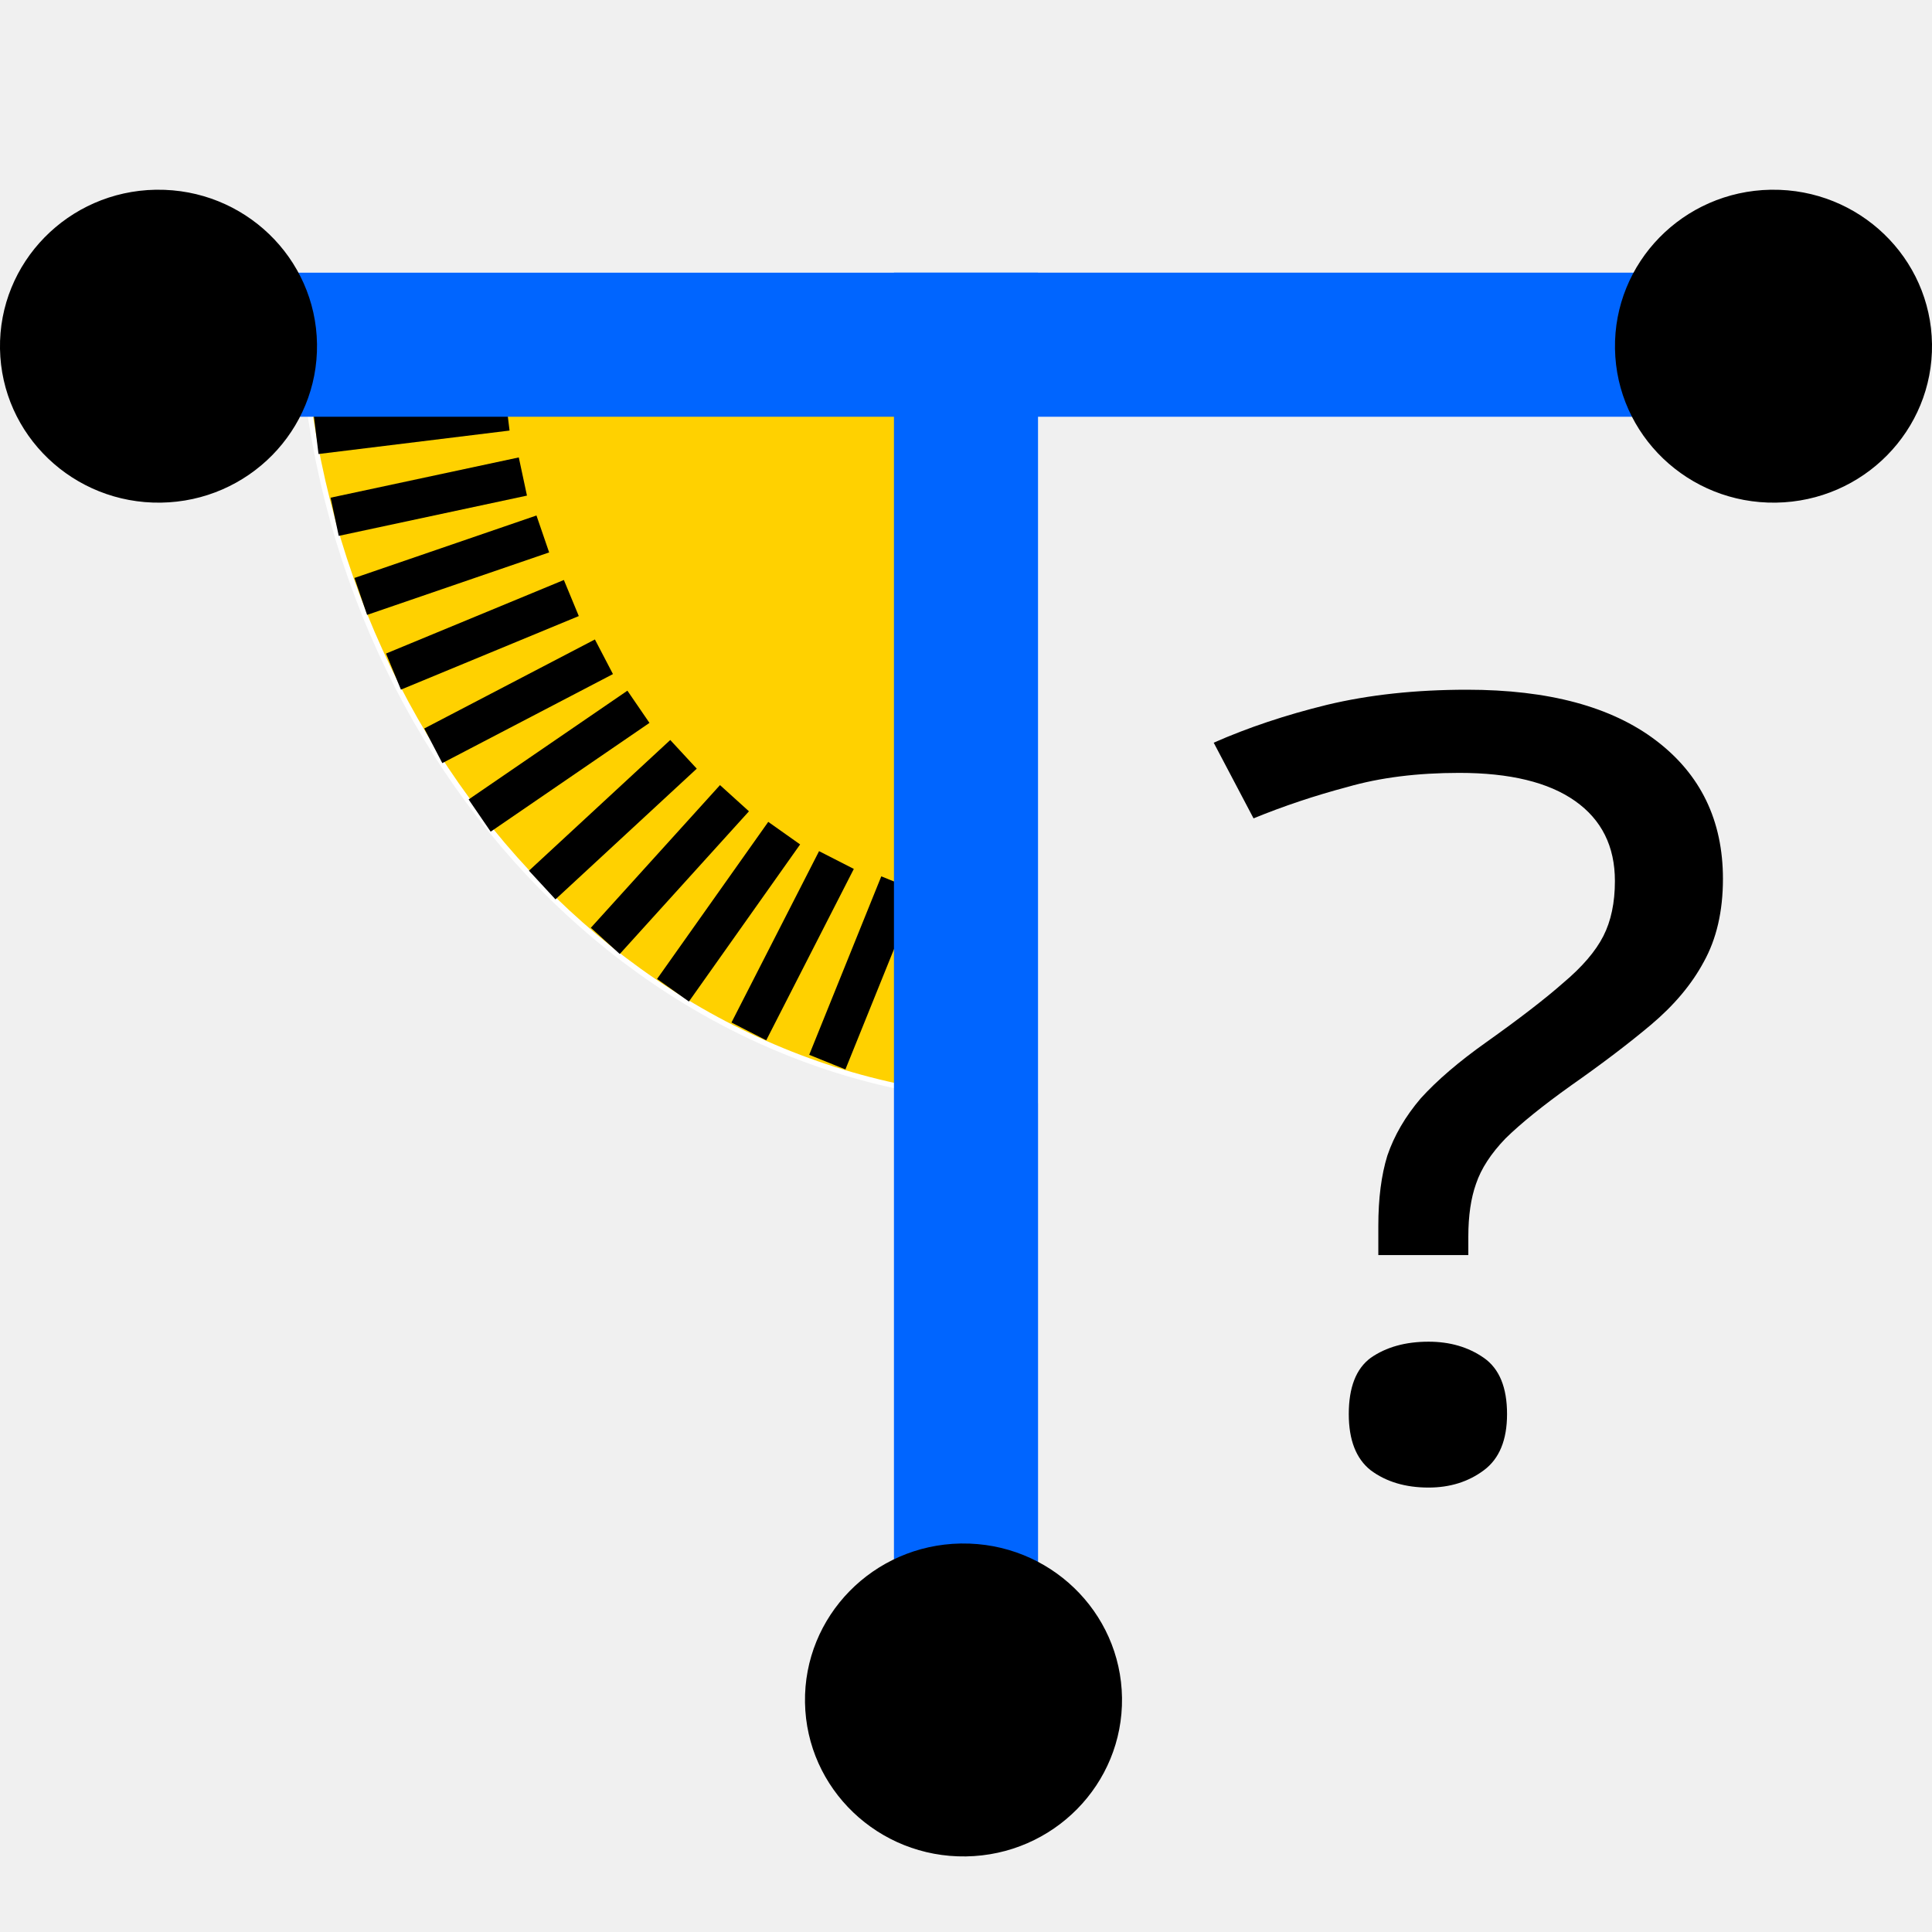
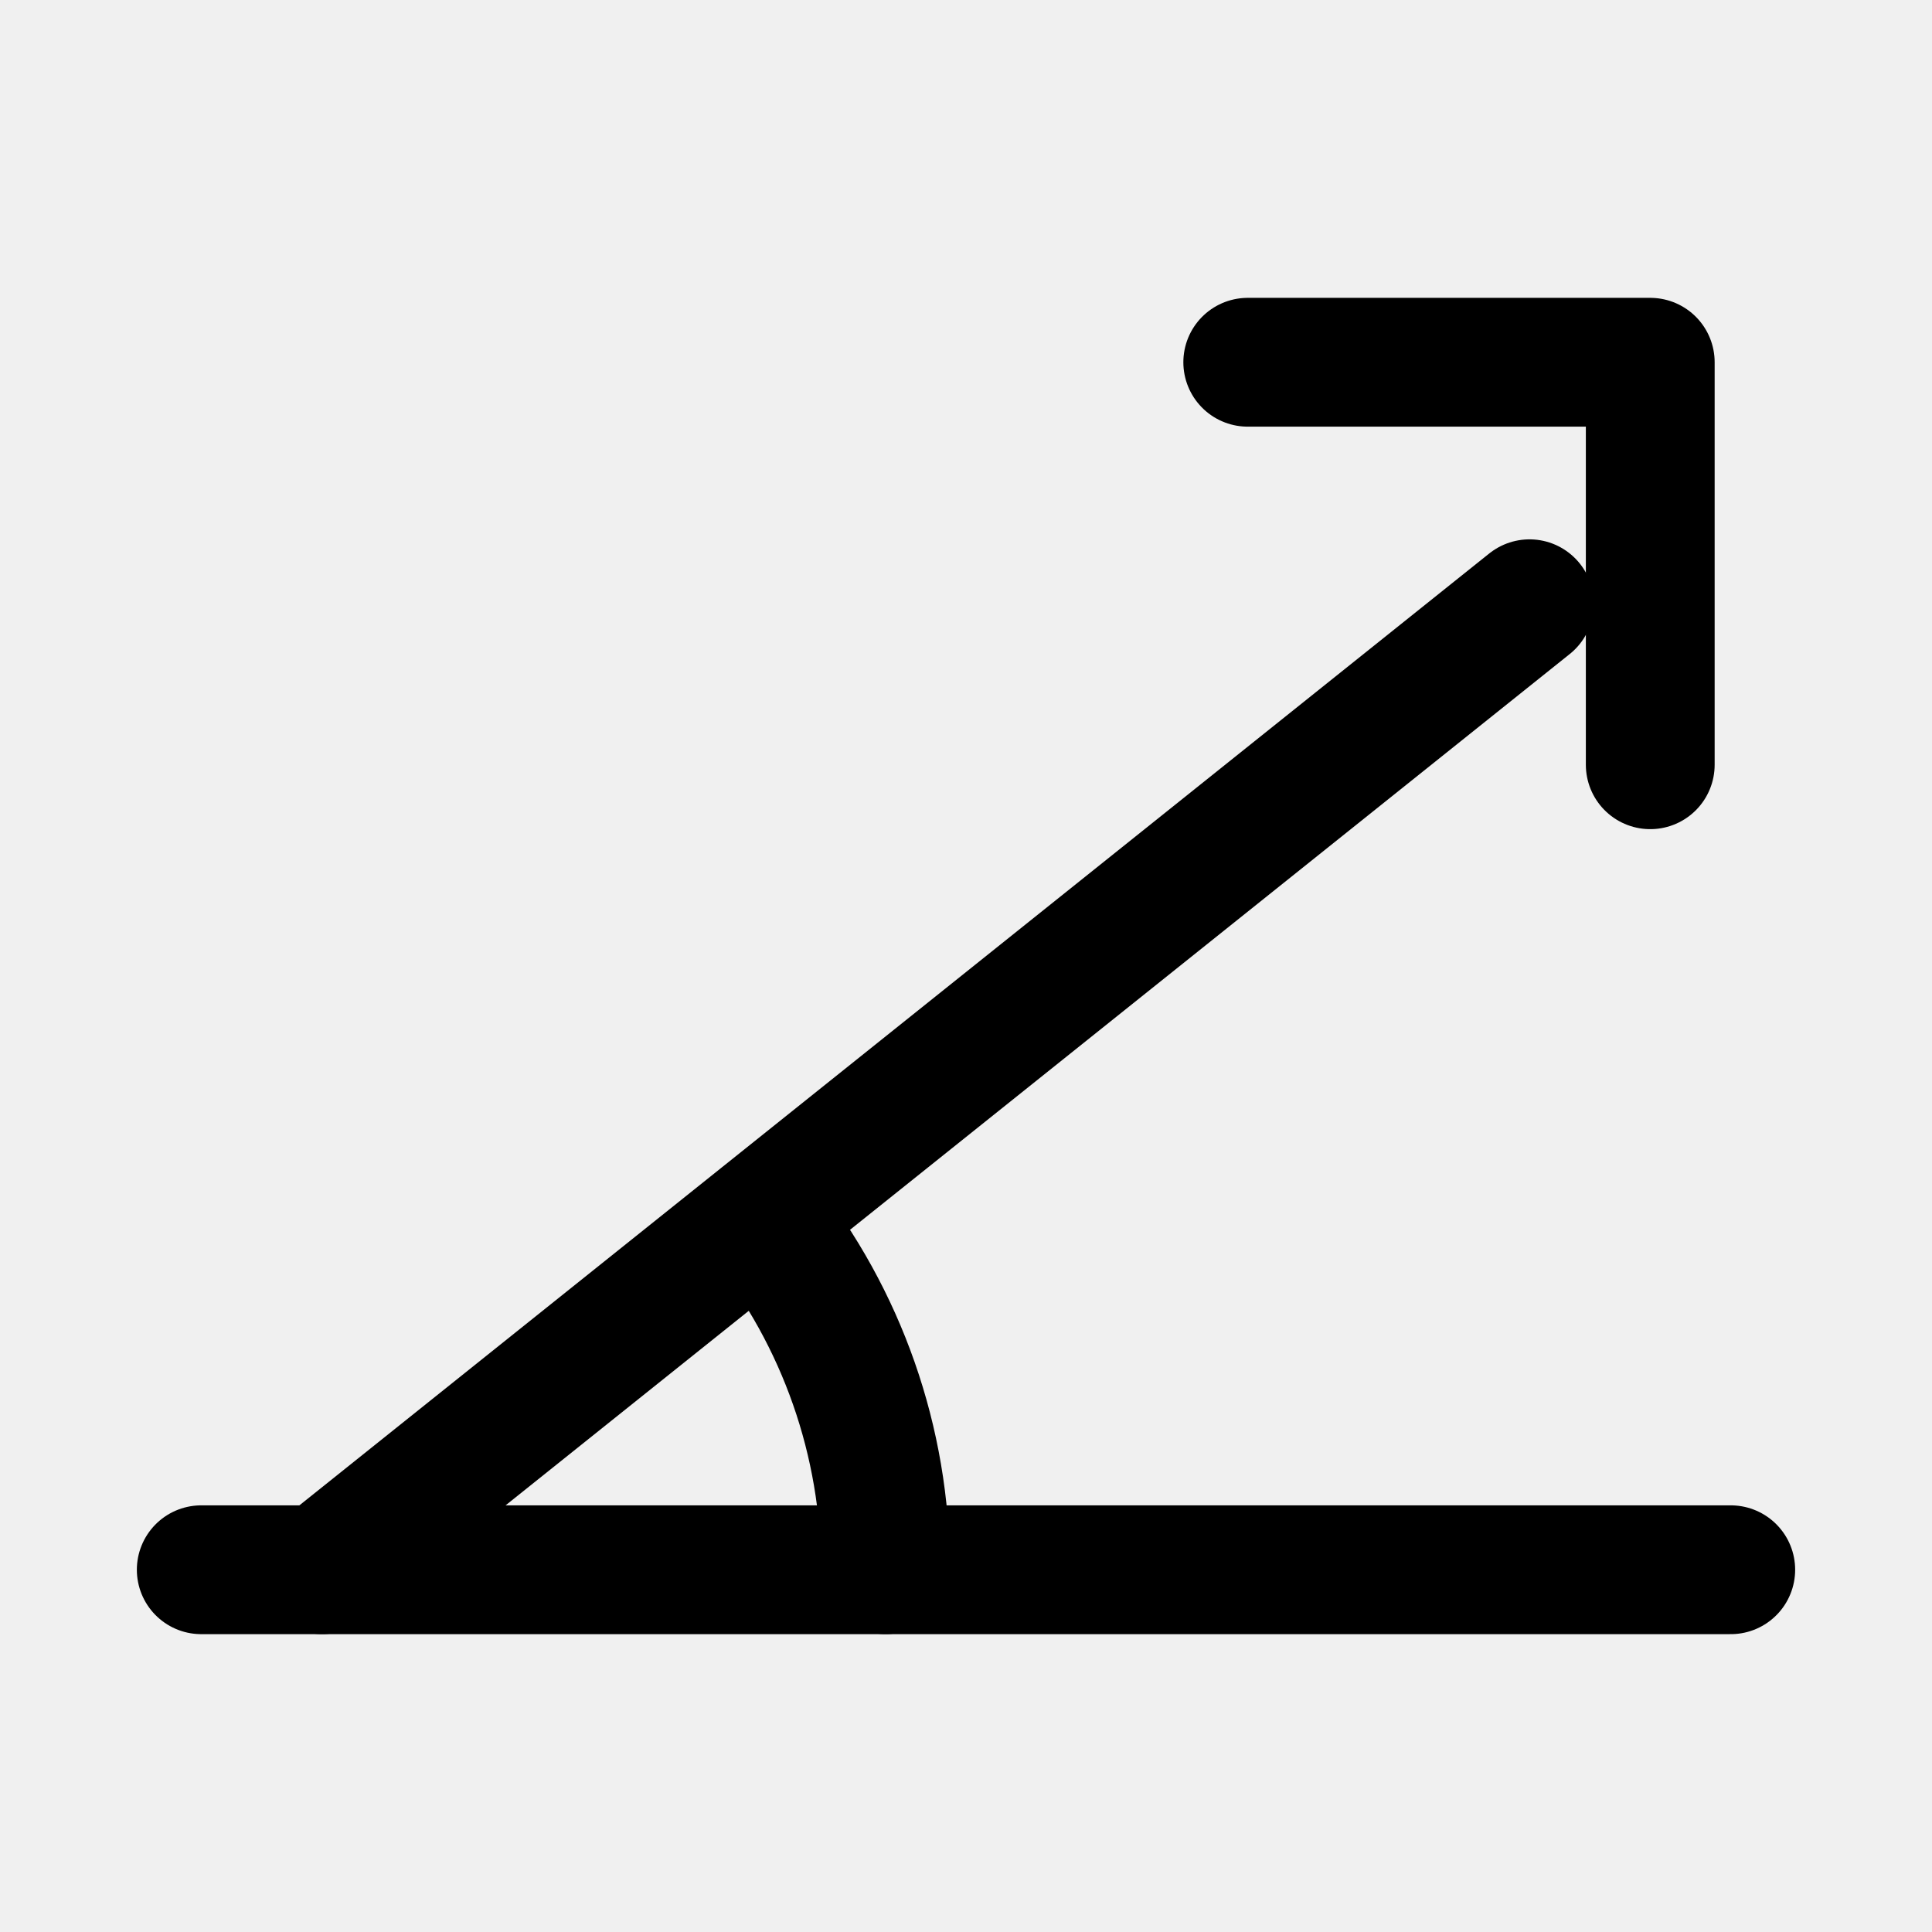
<svg xmlns="http://www.w3.org/2000/svg" width="800px" height="800px" fill="none" version="1.1" viewBox="0 0 24 24">
-   <path transform="scale(-1 1)" d="m-3.723 3.417a9.142 10.257 0 0 1-9.142 10.257v-10.257z" style="fill:#ffd100;stroke-dashoffset:171.18;stroke-width:.065;stroke:#fff" />
-   <rect transform="rotate(21.994)" x="14.228" y="5.994" width=".485" height="2.391" style="fill:#000;stroke-width:2.817" />
-   <rect transform="rotate(83.001)" x="5.595" y="-5.631" width=".485" height="2.391" style="fill:#000;stroke-width:2.817" />
-   <rect x="1.473" y="3.387" width="21.013" height="1.79" style="fill:#0065ff;stroke-width:3.286" />
-   <path d="m22.007 2.357a1.969 1.944 0 0 1 1.993 1.917 1.969 1.944 0 0 1-1.939 1.97 1.969 1.944 0 0 1-1.999-1.911 1.969 1.944 0 0 1 1.933-1.976" style="fill:#000;stroke-width:5.258" />
-   <path d="m17.122 15.229q0-0.51 0.112-0.873 0.128-0.376 0.415-0.712 0.304-0.336 0.815-0.698 0.623-0.443 0.958-0.739 0.351-0.296 0.495-0.578 0.144-0.282 0.144-0.685 0-0.645-0.495-0.994-0.495-0.349-1.438-0.349-0.783 0-1.39 0.175-0.607 0.161-1.166 0.39l-0.495-0.94q0.639-0.282 1.406-0.47 0.783-0.188 1.741-0.188 1.518 0 2.348 0.631 0.831 0.631 0.831 1.719 0 0.604-0.24 1.034-0.224 0.416-0.655 0.779-0.415 0.349-0.99 0.752-0.527 0.376-0.815 0.658-0.272 0.282-0.367 0.564-0.096 0.269-0.096 0.658v0.228h-1.118zm-0.367 2.337q0-0.497 0.272-0.698 0.288-0.201 0.719-0.201 0.399 0 0.687 0.201 0.288 0.201 0.288 0.698 0 0.484-0.288 0.698-0.288 0.215-0.687 0.215-0.431 0-0.719-0.215-0.272-0.215-0.272-0.698z" style="fill:#000;stroke-width:2.782" aria-label="?" />
-   <path d="m1.945 2.357a1.969 1.944 0 0 1 1.993 1.917 1.969 1.944 0 0 1-1.939 1.97 1.969 1.944 0 0 1-1.999-1.911 1.969 1.944 0 0 1 1.933-1.976" style="fill:#000;stroke-width:5.258" />
-   <rect transform="rotate(-90)" x="-20.801" y="11.105" width="17.414" height="1.79" style="fill:#0065ff;stroke-width:2.991" />
-   <path d="m11.945 19.174a1.969 1.944 0 0 1 1.993 1.917 1.969 1.944 0 0 1-1.939 1.97 1.969 1.944 0 0 1-1.999-1.911 1.969 1.944 0 0 1 1.933-1.976" style="fill:#000;stroke-width:5.258" />
-   <rect transform="rotate(77.922)" x="6.905" y="-5.113" width=".485" height="2.391" style="fill:#000;stroke-width:2.817" />
-   <rect transform="rotate(71.06)" x="8.22" y="-4.225" width=".485" height="2.391" style="fill:#000;stroke-width:2.817" />
-   <rect transform="rotate(67.529)" x="9.335" y="-3.719" width=".485" height="2.391" style="fill:#000;stroke-width:2.817" />
-   <rect transform="rotate(62.45)" x="10.461" y="-2.878" width=".485" height="2.391" style="fill:#000;stroke-width:2.817" />
-   <rect transform="rotate(55.588)" x="11.483" y="-1.581" width=".485" height="2.391" style="fill:#000;stroke-width:2.817" />
-   <rect transform="rotate(47.231)" x="12.402" y=".13" width=".485" height="2.391" style="fill:#000;stroke-width:2.817" />
-   <rect transform="rotate(42.152)" x="13.176" y="1.228" width=".485" height="2.391" style="fill:#000;stroke-width:2.817" />
-   <rect transform="rotate(35.29)" x="13.688" y="2.82" width=".485" height="2.391" style="fill:#000;stroke-width:2.817" />
-   <rect transform="rotate(27.073)" x="13.872" y="4.784" width=".485" height="2.391" style="fill:#000;stroke-width:2.817" />
+   <g stroke-linecap="round" stroke-linejoin="round" stroke-width="1.6" style="fill:none;stroke:#000">
+     <path d="m2.5 19.5h19" />
+     <path d="m4 19.5 15-12" />
+     <path d="m11 19.5a7 7 0 0 0-1.53-4.37" />
+     <path d="m15.5 4.5h5v5" />
+   </g>
</svg>
